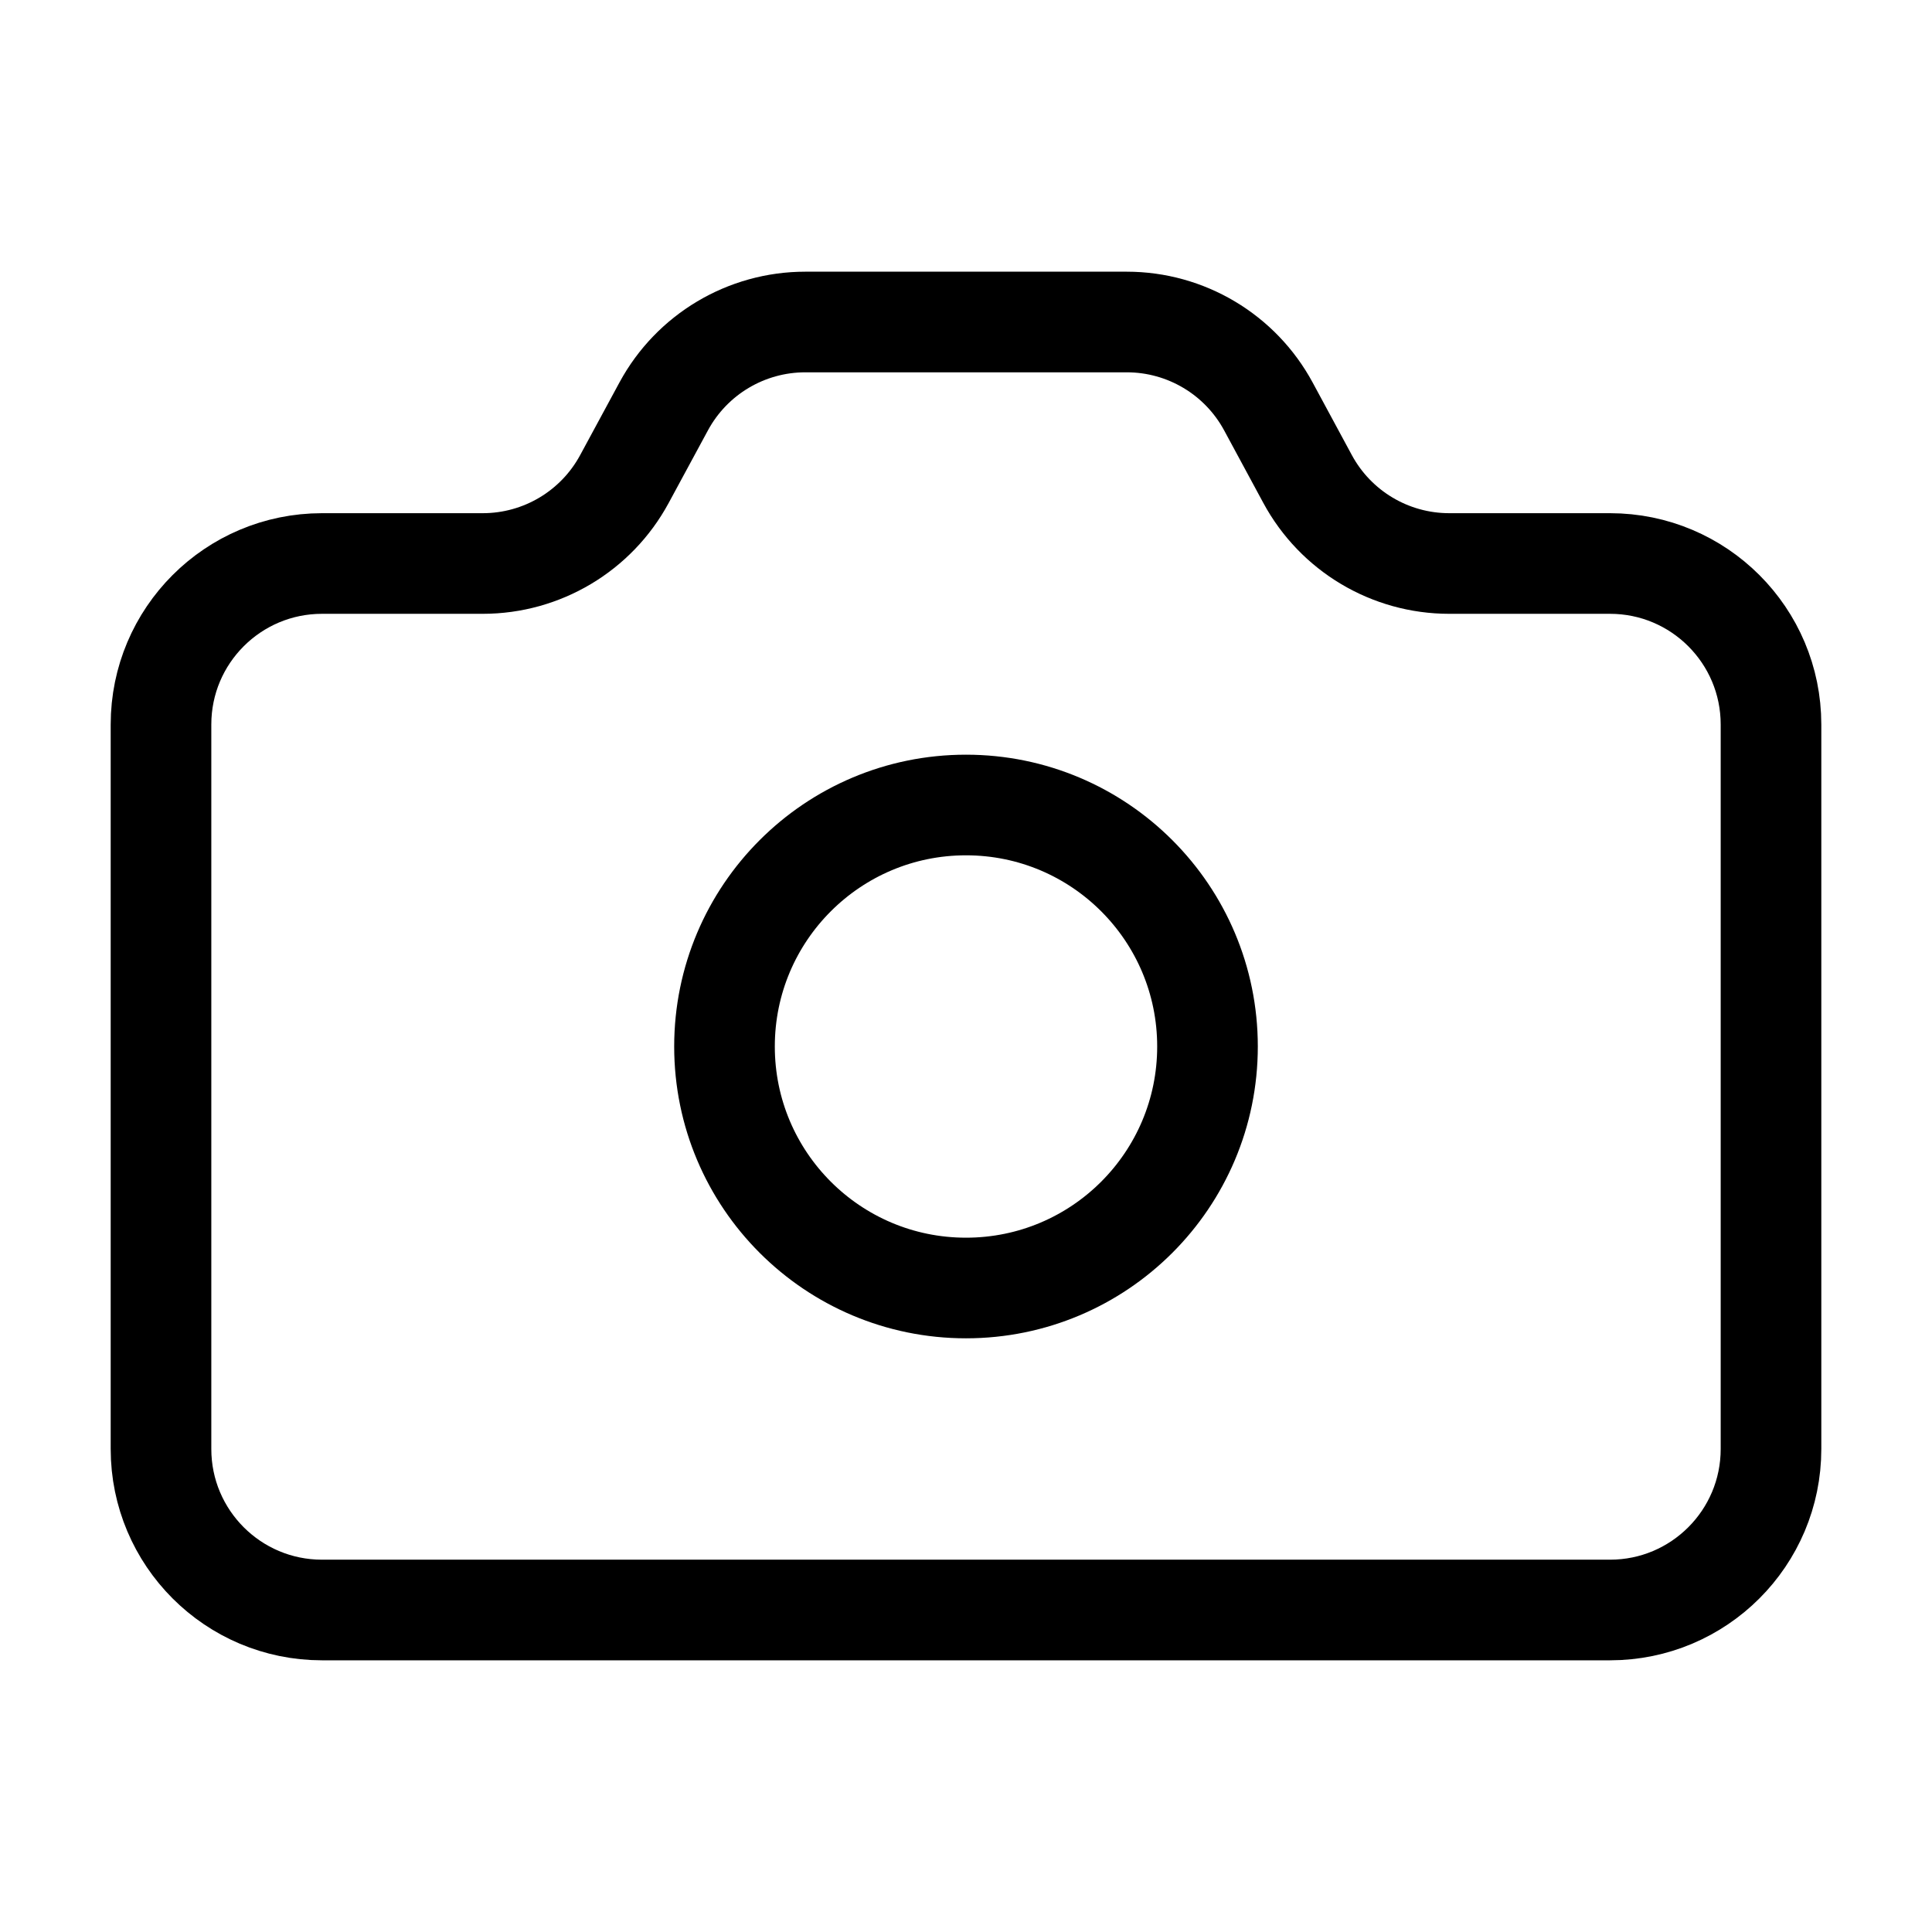
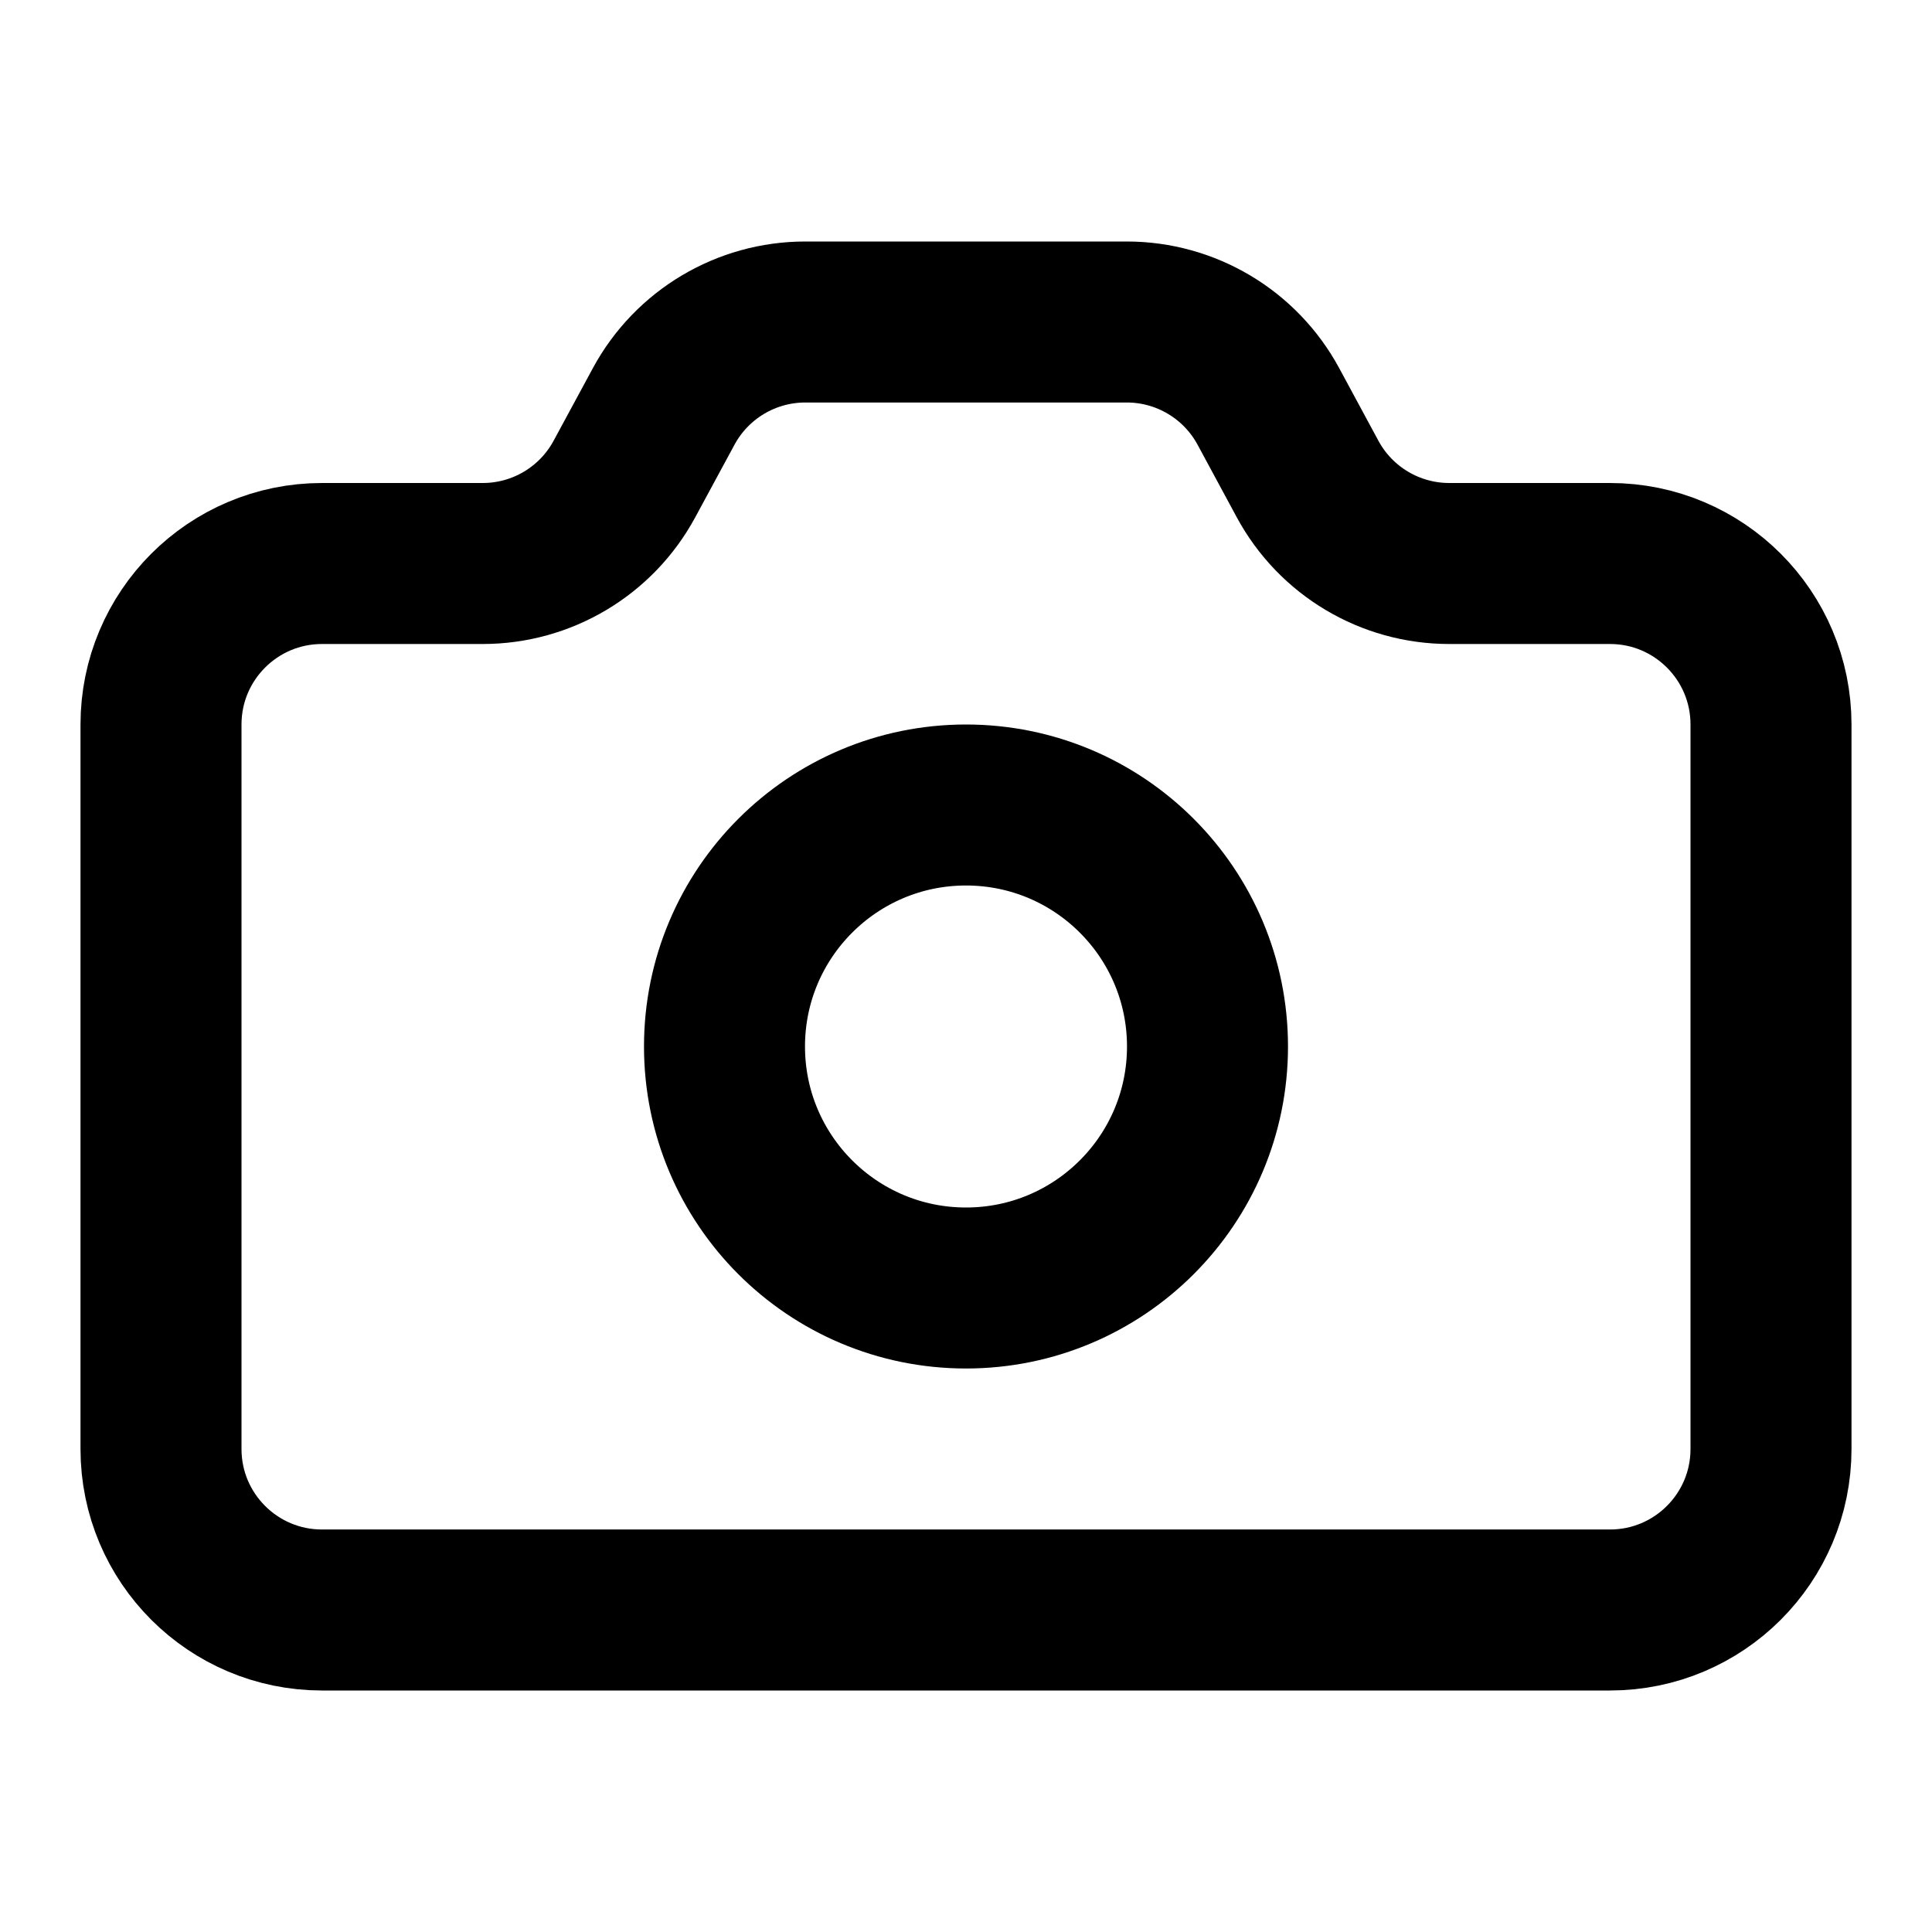
- <svg xmlns="http://www.w3.org/2000/svg" width="16" height="16" viewBox="0 0 24 24" fill="none" stroke="currentColor" stroke-width="1.25" stroke-linecap="round" stroke-linejoin="round" class="lucide lucide-camera-icon lucide-camera">
+ <svg xmlns="http://www.w3.org/2000/svg" width="16" height="16" viewBox="0 0 24 24" fill="none" stroke="currentColor" stroke-width="2" stroke-linecap="round" stroke-linejoin="round" class="lucide lucide-camera-icon lucide-camera">
  <path d="M13.997 4a2 2 0 0 1 1.76 1.05l.486.9A2 2 0 0 0 18.003 7H20a2 2 0 0 1 2 2v9a2 2 0 0 1-2 2H4a2 2 0 0 1-2-2V9a2 2 0 0 1 2-2h1.997a2 2 0 0 0 1.759-1.048l.489-.904A2 2 0 0 1 10.004 4z" />
  <circle cx="12" cy="13" r="3" />
</svg>
